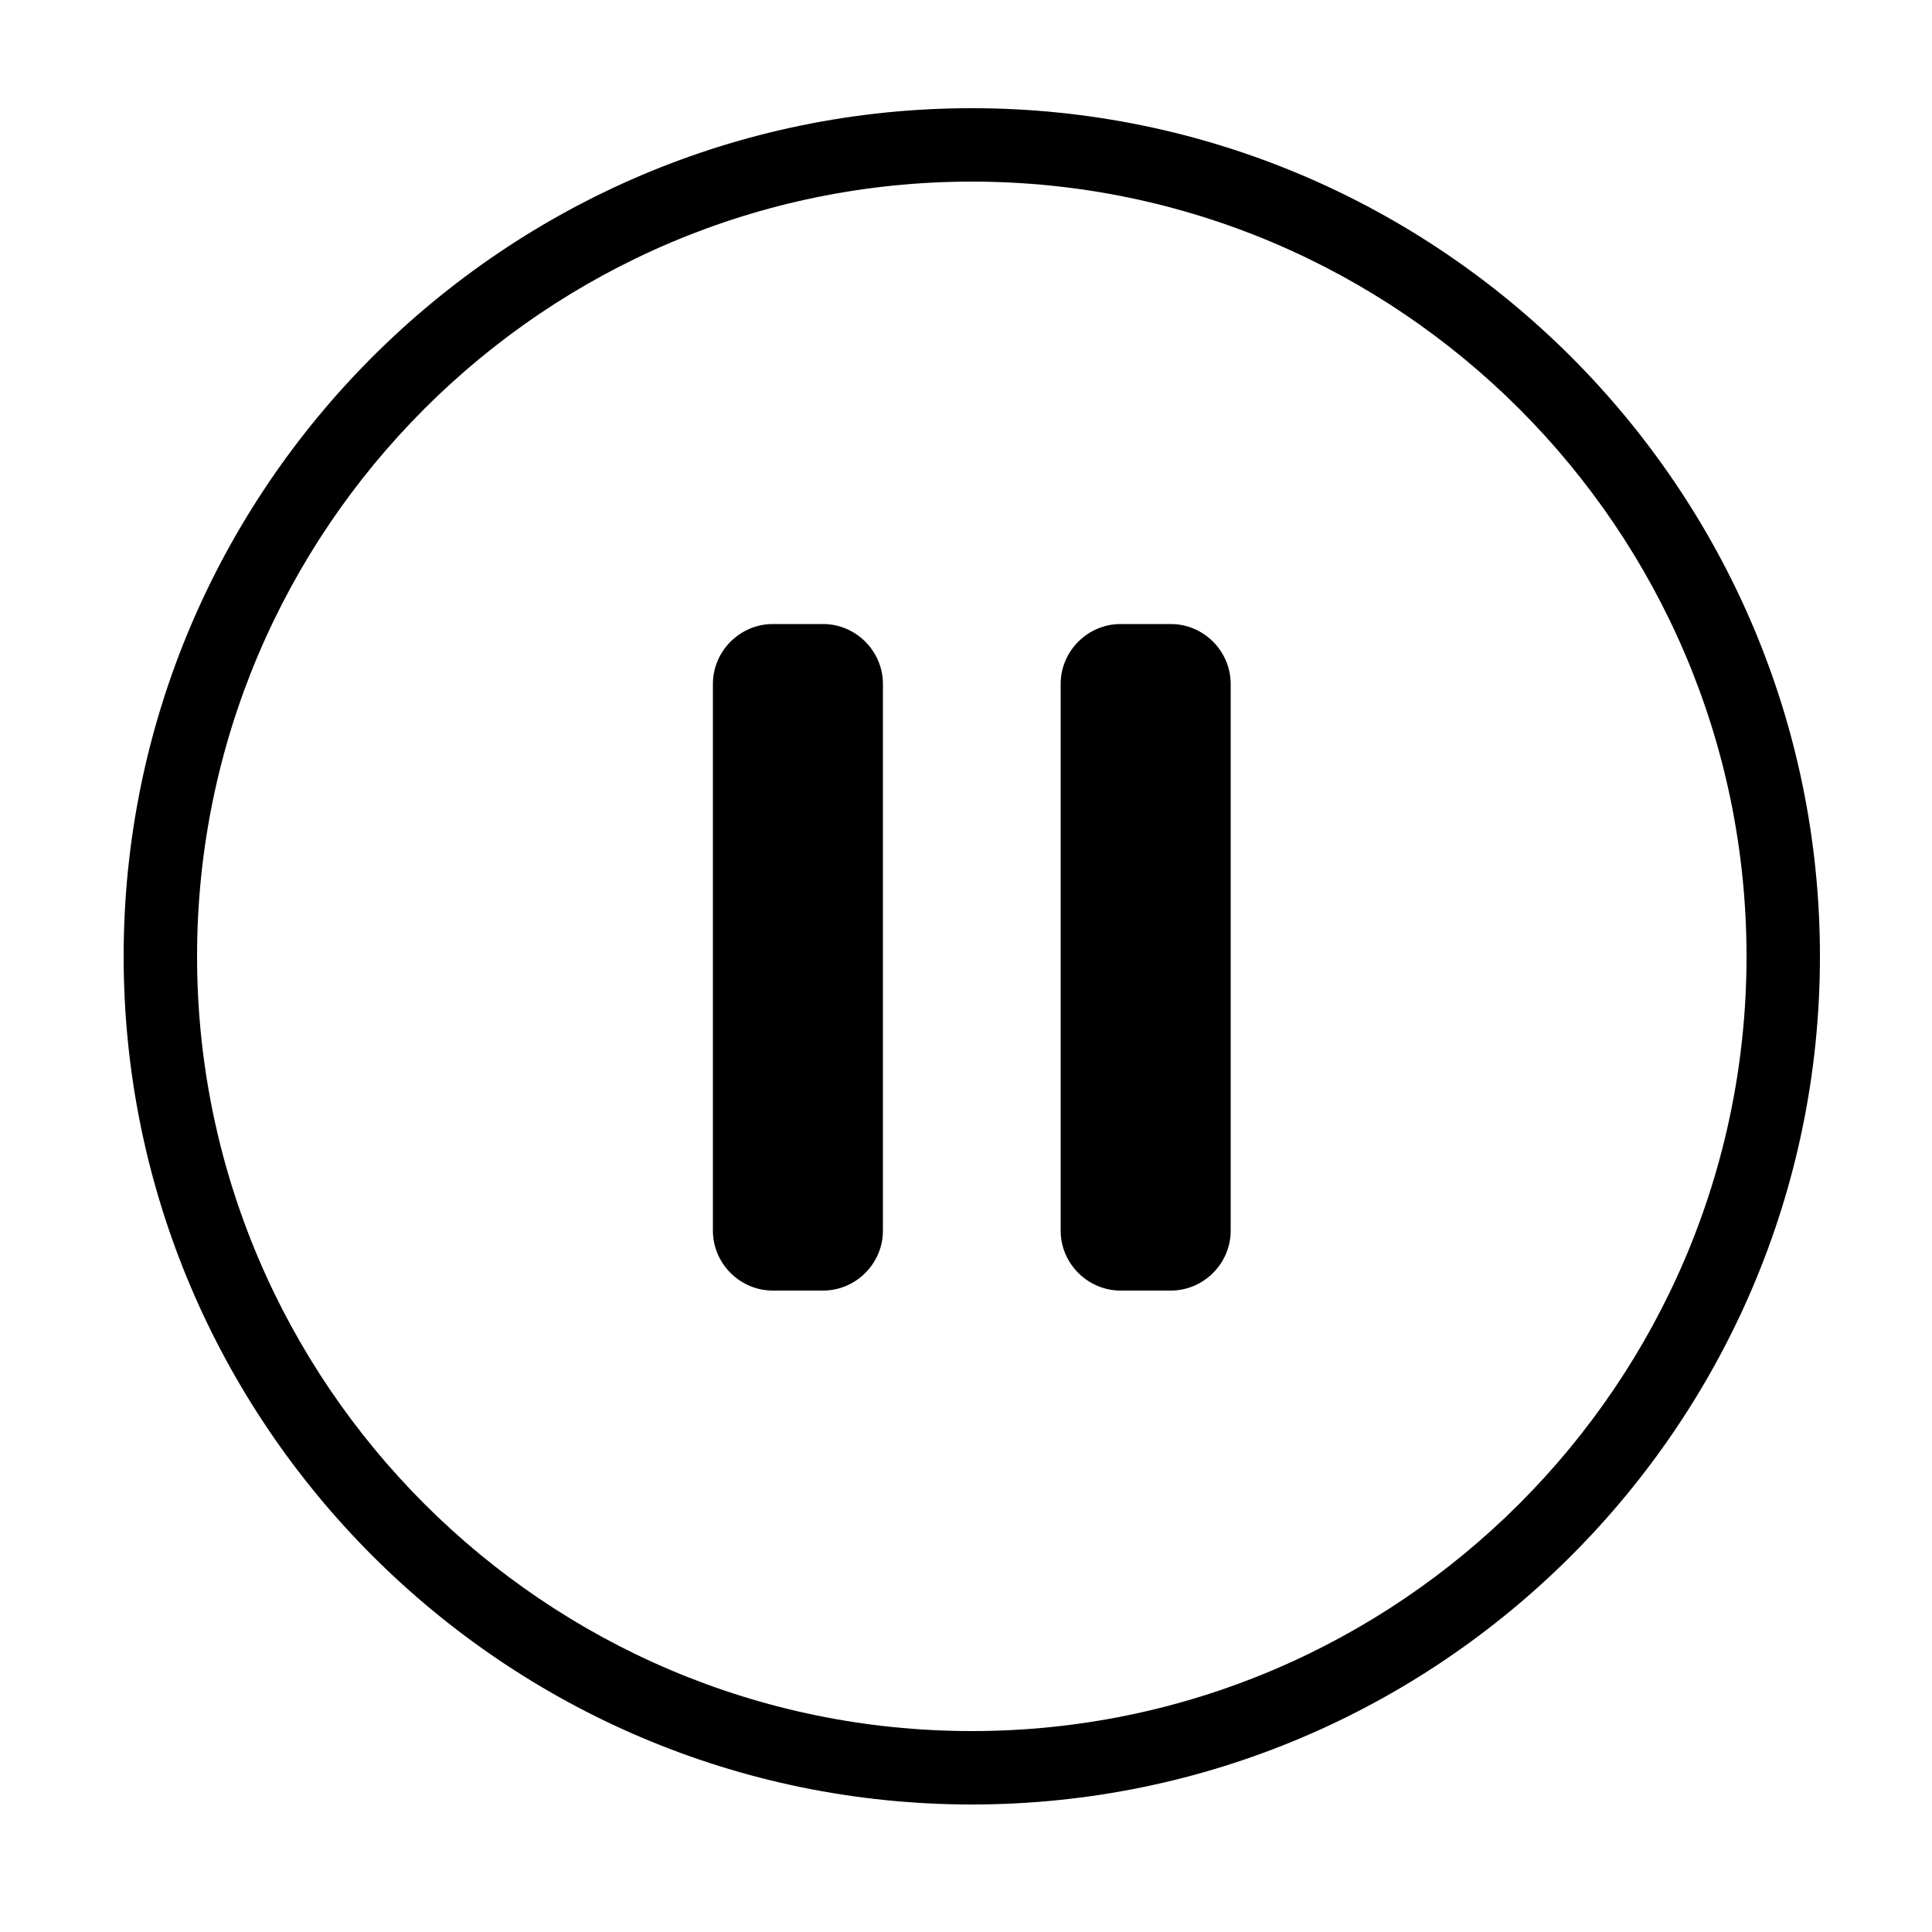
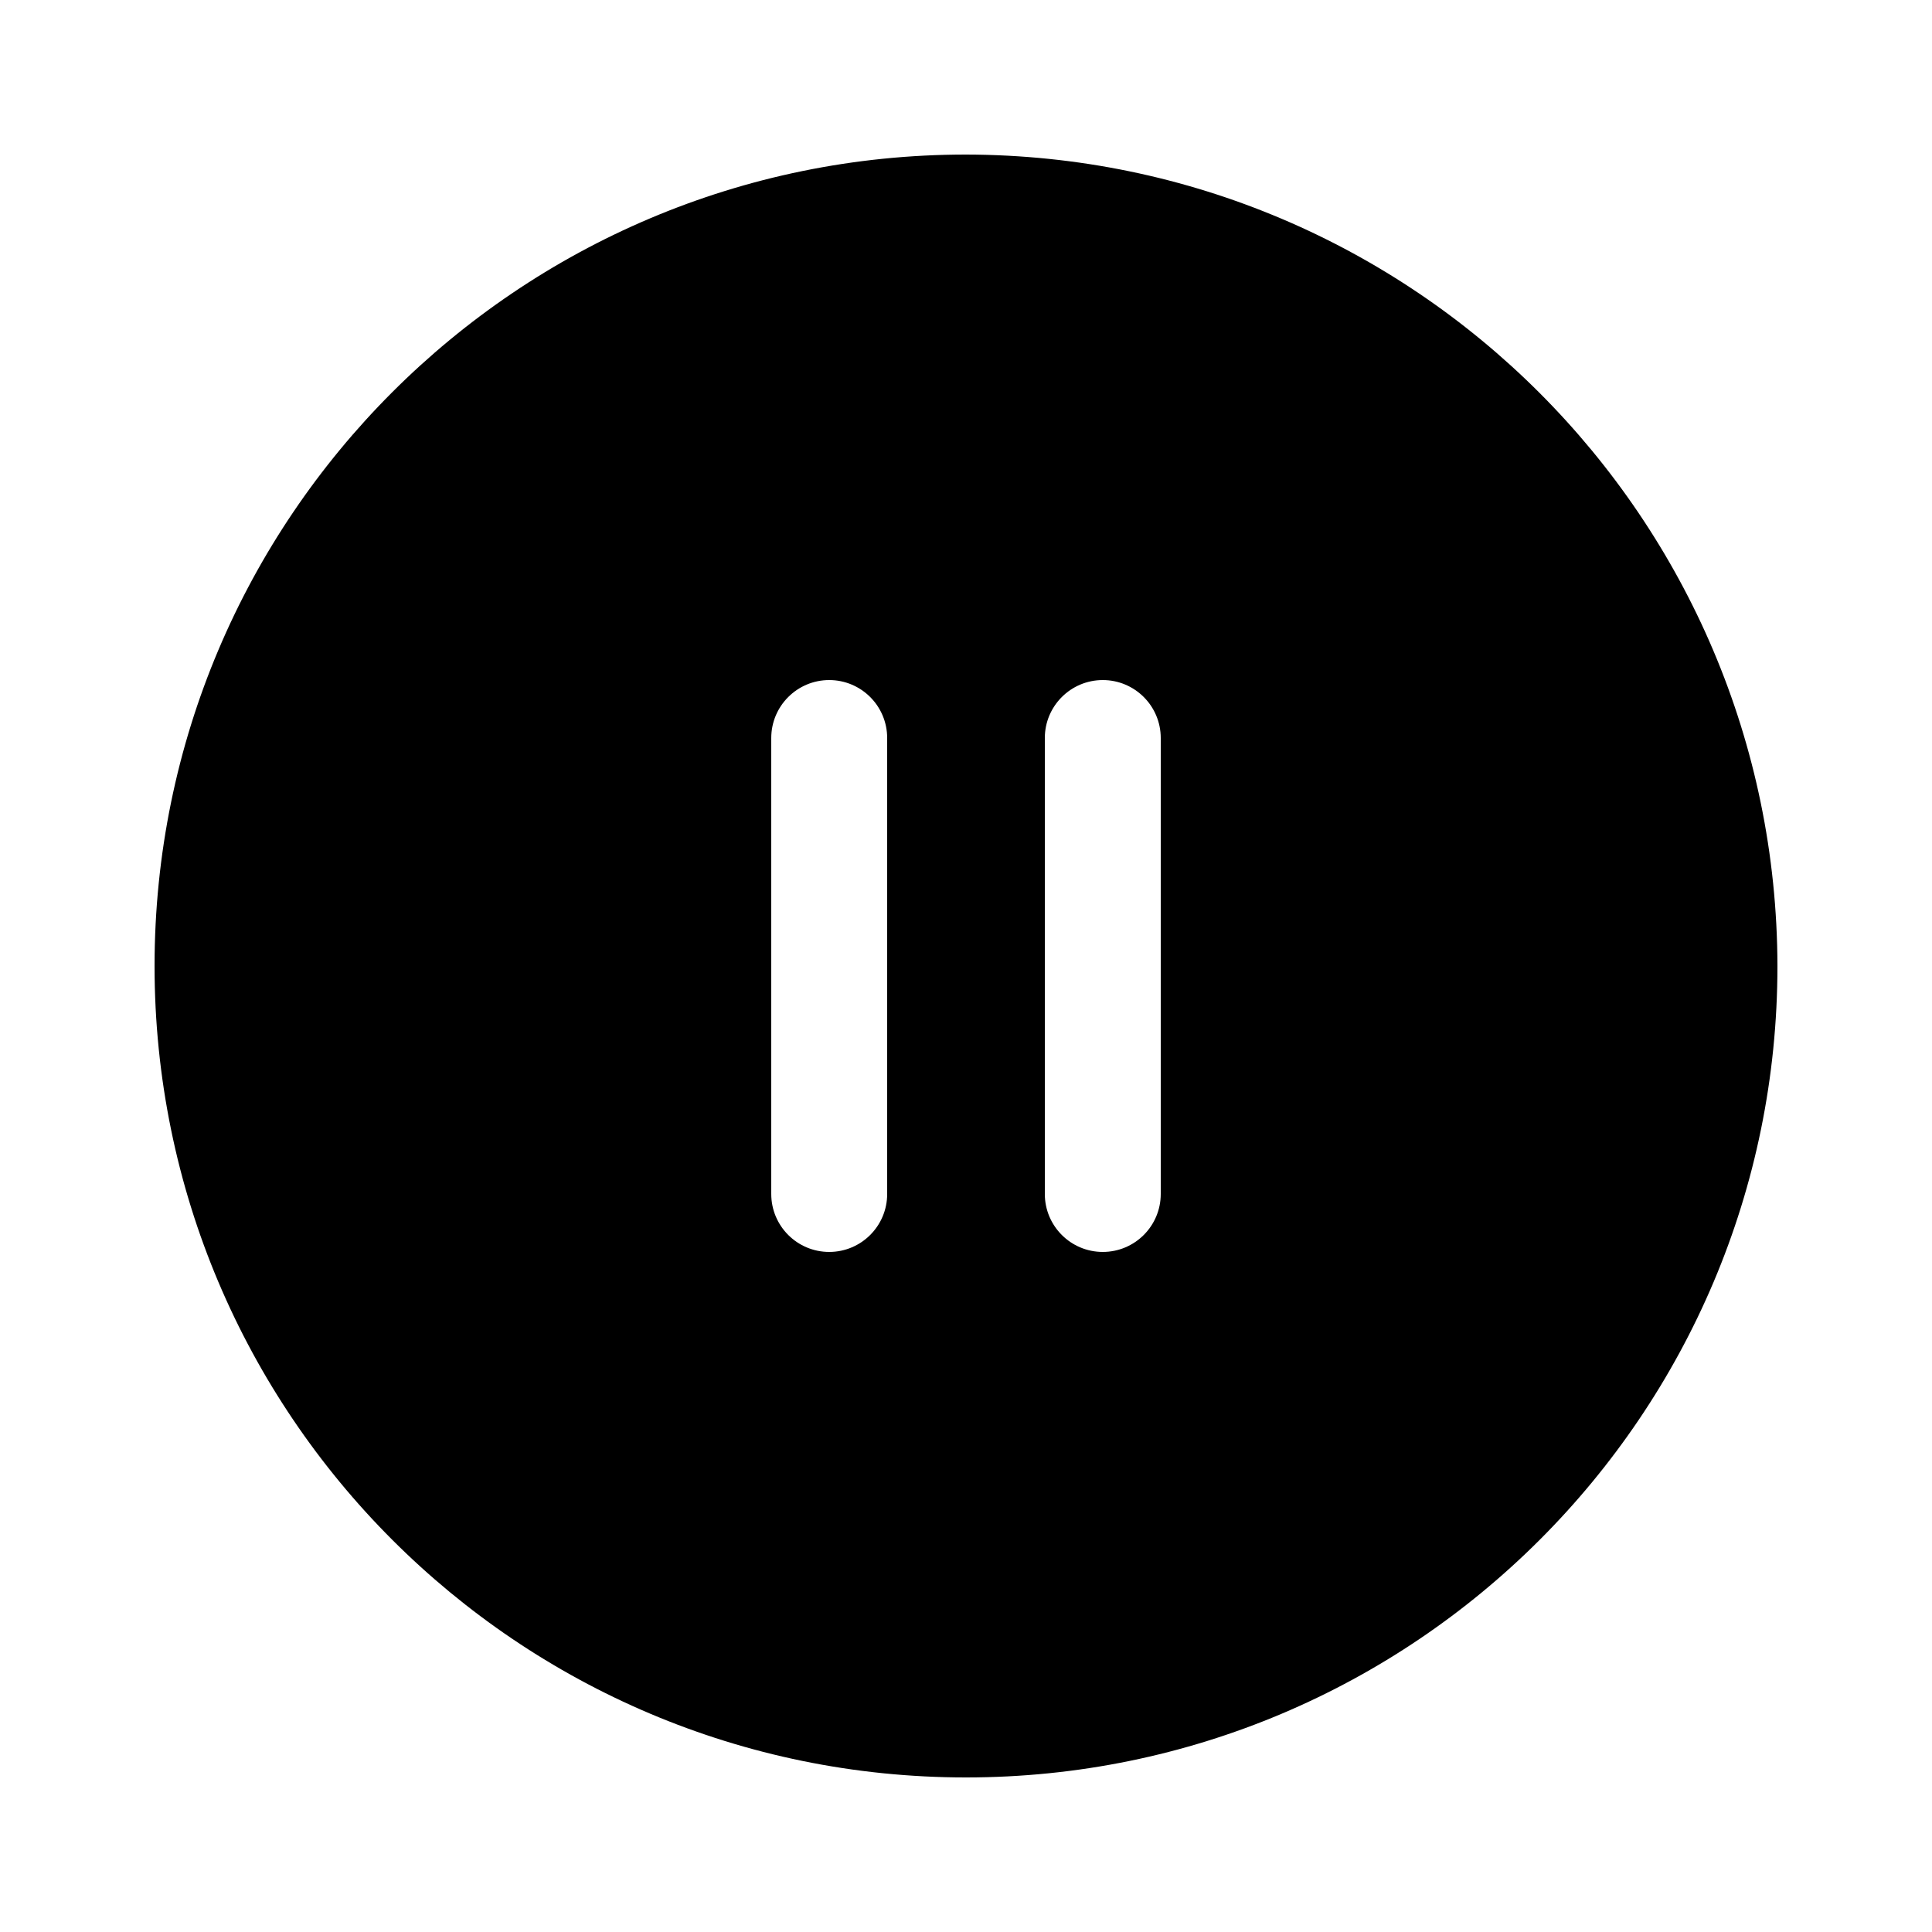
- <svg xmlns="http://www.w3.org/2000/svg" height="64px" width="64px" fill="#000000" version="1.1" x="0px" y="0px" viewBox="0 0 100 100" style="enable-background:new 0 0 100 100;" xml:space="preserve">
-   <g>
-     <path d="M50.3,93.4c-24.2,0-43.9-19.7-43.9-43.9S26.1,5.6,50.3,5.6s43.9,19.7,43.9,43.9S74.5,93.4,50.3,93.4z M50.3,9.4   c-22.1,0-40.1,18-40.1,40.1c0,22.1,18,40.1,40.1,40.1s40.1-18,40.1-40.1C90.4,27.4,72.4,9.4,50.3,9.4z" />
-   </g>
-   <g>
-     <g>
-       <g>
-         <path d="M42.6,66.8h-2.6c-1.7,0-3.1-1.4-3.1-3.1V35.4c0-1.7,1.4-3.1,3.1-3.1h2.6c1.7,0,3.1,1.4,3.1,3.1v28.3     C45.7,65.4,44.3,66.8,42.6,66.8z" />
-       </g>
-     </g>
-     <g>
-       <g>
-         <path d="M60.6,66.8H58c-1.7,0-3.1-1.4-3.1-3.1V35.4c0-1.7,1.4-3.1,3.1-3.1h2.6c1.7,0,3.1,1.4,3.1,3.1v28.3     C63.7,65.4,62.3,66.8,60.6,66.8z" />
-       </g>
-     </g>
-   </g>
+ <svg xmlns="http://www.w3.org/2000/svg" height="64px" width="64px" fill="#000000" data-name="Layer 1" viewBox="0 0 100 100" x="0px" y="0px">
+   <path d="M50,8A42,42,0,1,0,92,50,42.08,42.08,0,0,0,50,8ZM45.92,61.8a3,3,0,0,1-6,0V38.2a3,3,0,0,1,6,0Zm14.16,0a3,3,0,0,1-6,0V38.2a3,3,0,0,1,6,0Z" />
</svg>
